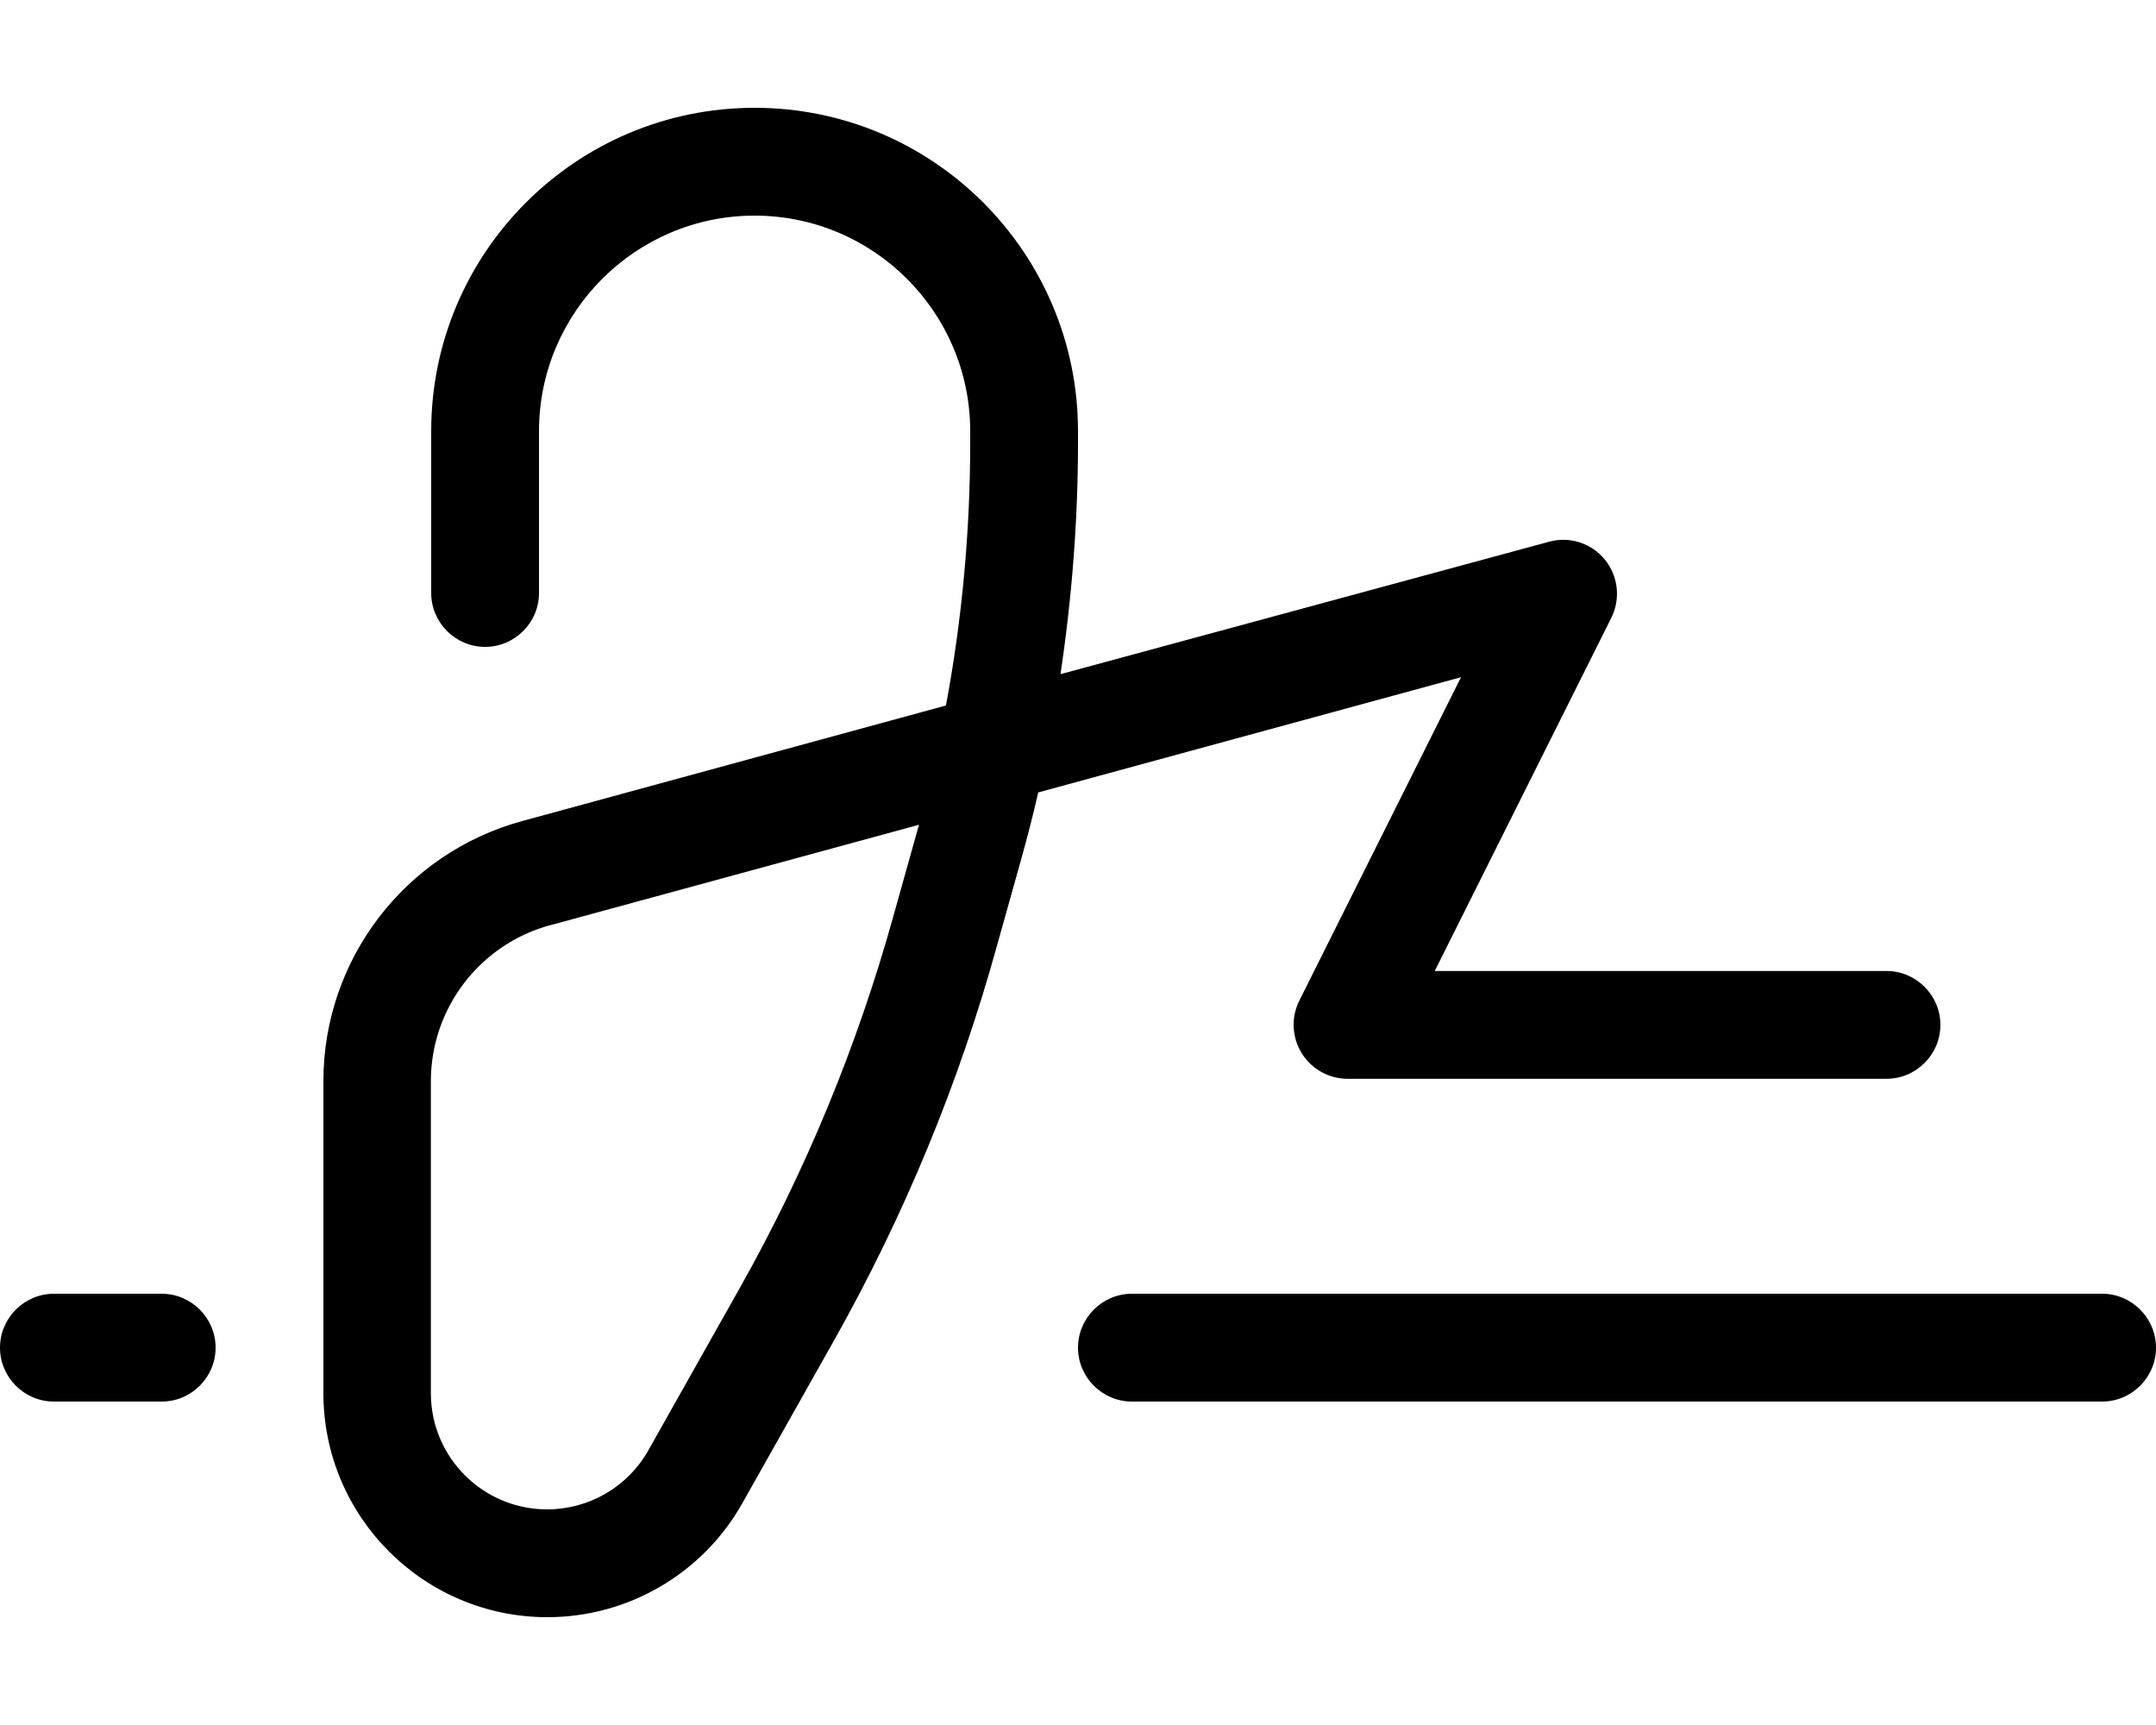
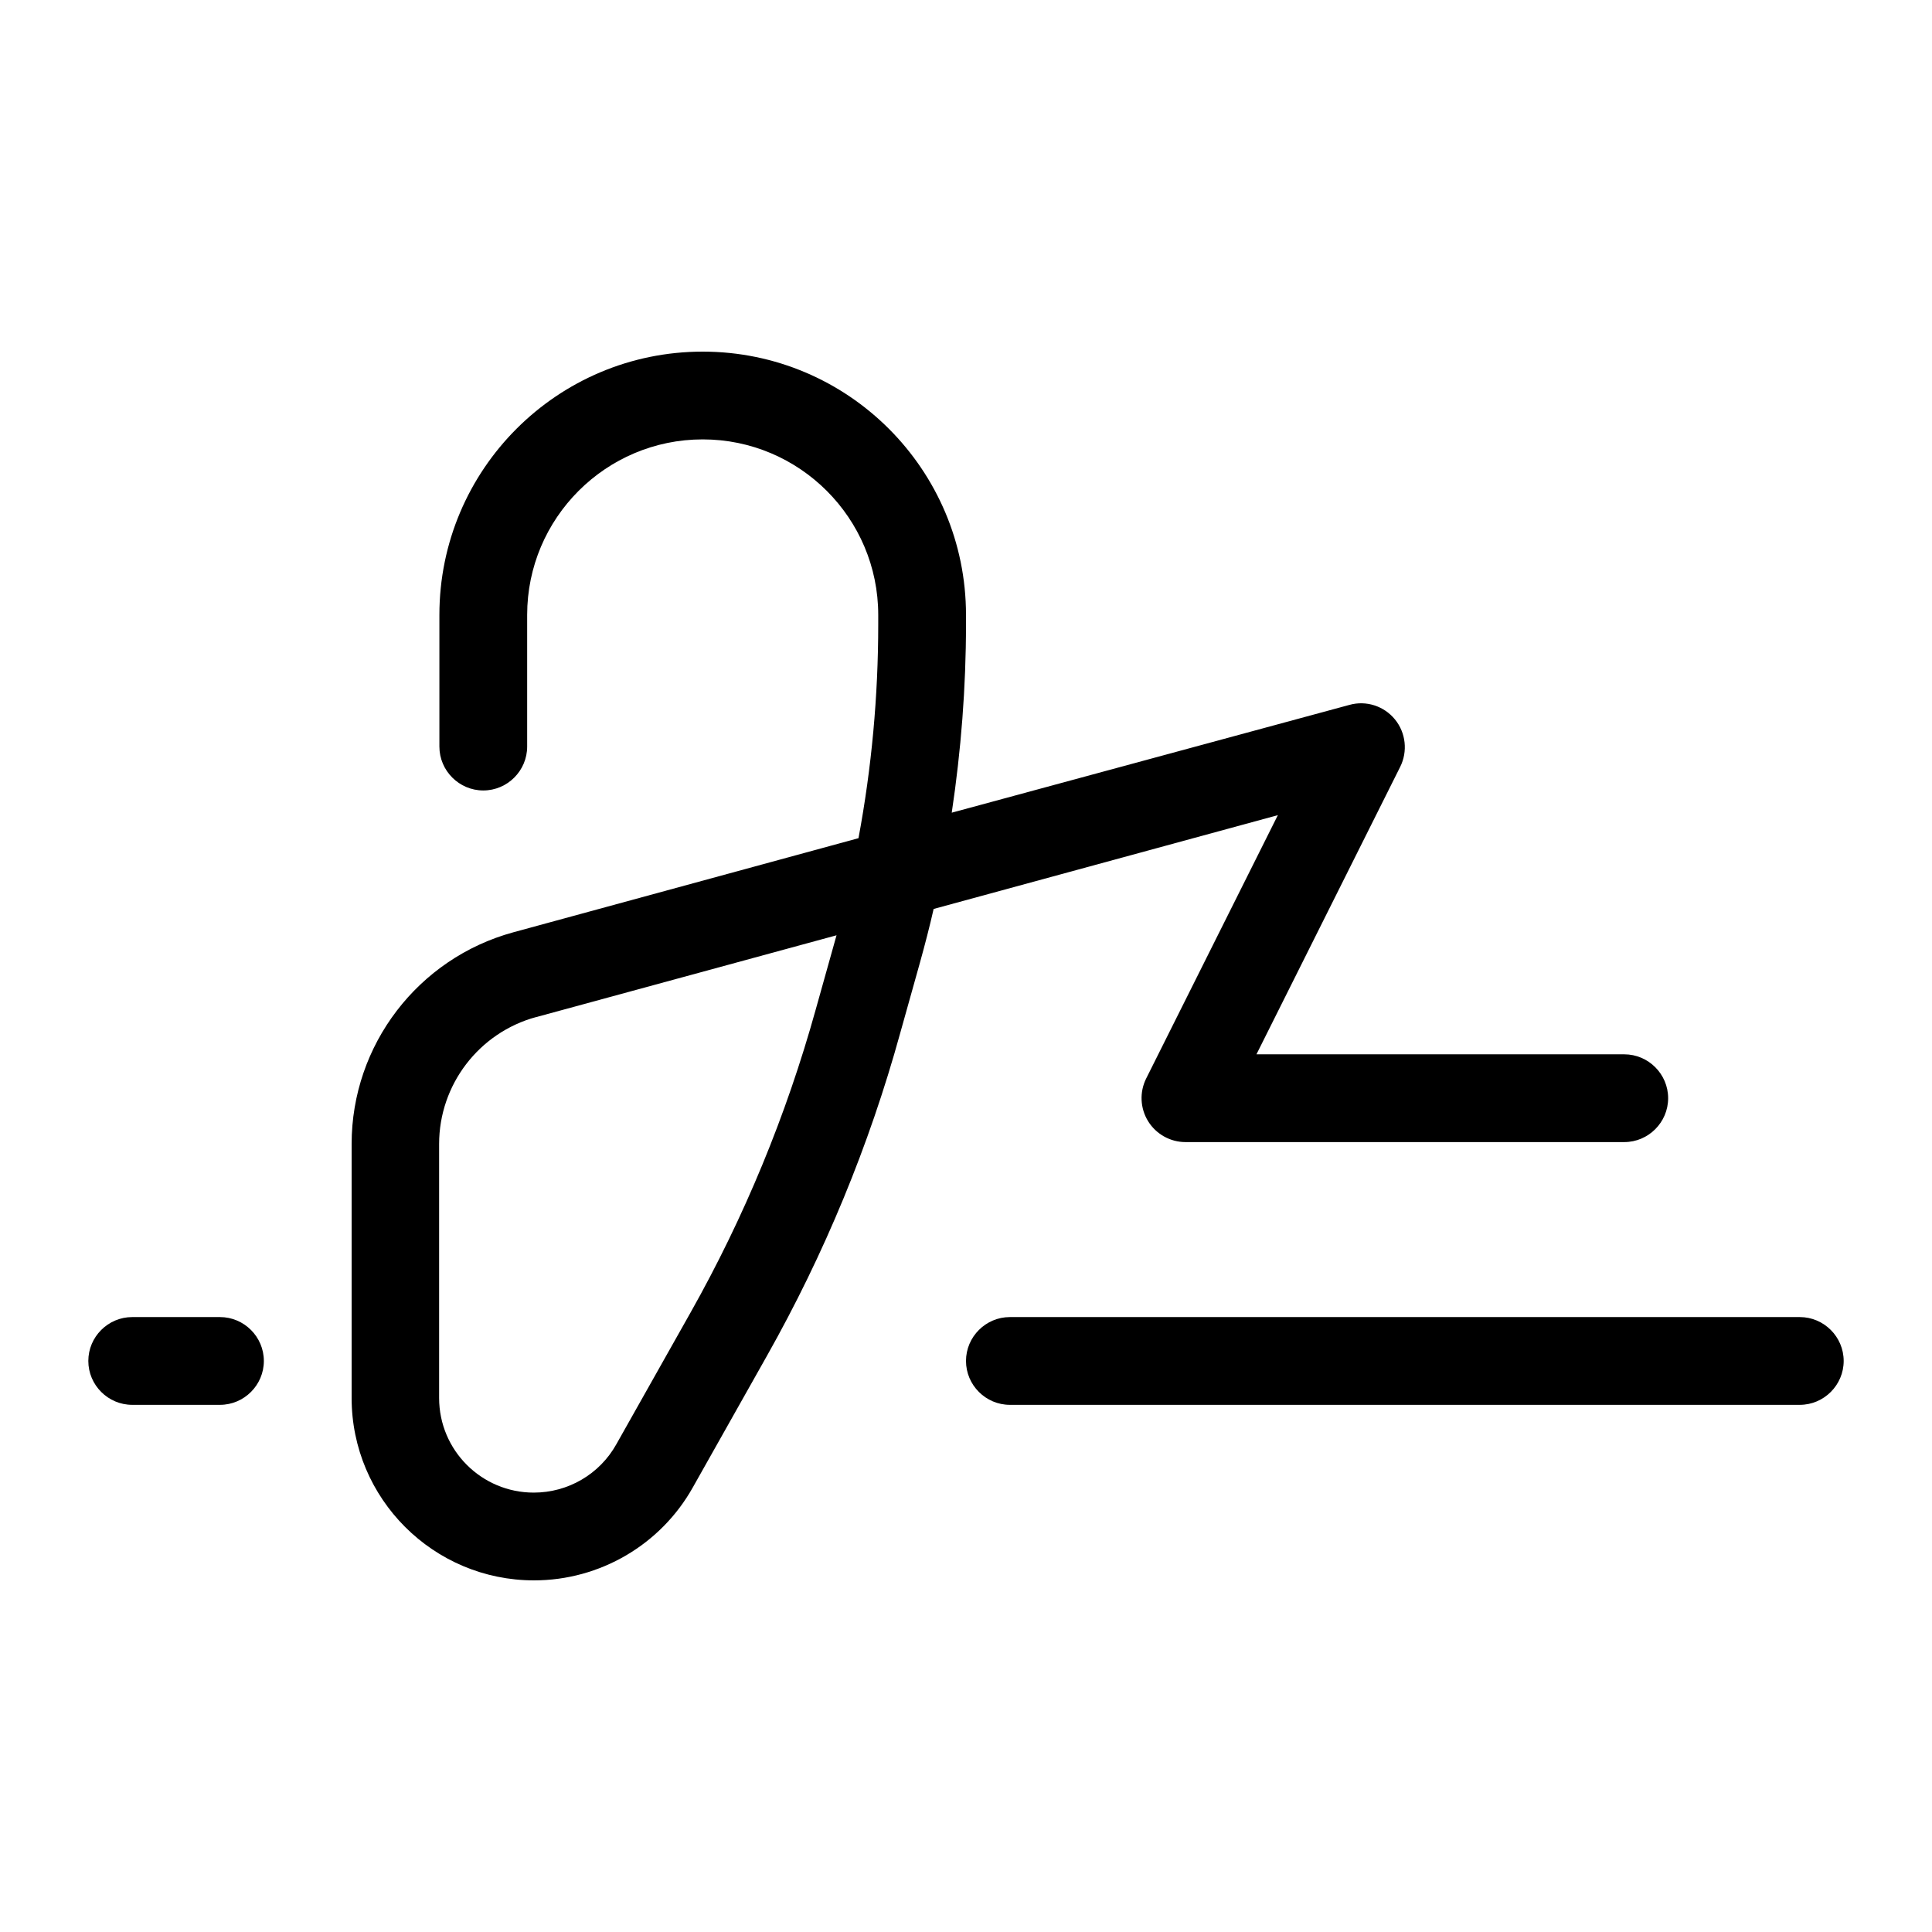
- <svg xmlns="http://www.w3.org/2000/svg" viewBox="0 0 640 512">
-   <path d="M160 128c0-35.3 28.7-64 64-64s64 28.7 64 64v3.4c0 26.2-2.4 52.3-7.2 78L155 243.7c-34.8 9.5-59 41.1-59 77.2v92.6c0 36.7 29.8 66.5 66.5 66.5c24 0 46.2-13 57.9-33.9L247.5 398c20.9-37.1 37.2-76.5 48.5-117.5l7.2-25.7c1.8-6.5 3.5-13 5-19.6l125.5-34.2-48 96c-2.5 5-2.2 10.9 .7 15.6s8.1 7.6 13.6 7.6H560c8.8 0 16-7.2 16-16s-7.2-16-16-16H425.9l52.4-104.8c2.8-5.6 2.1-12.4-1.9-17.3s-10.5-7-16.6-5.3L314.8 200.1c3.4-22.7 5.2-45.7 5.2-68.7V128c0-53-43-96-96-96s-96 43-96 96v48c0 8.8 7.2 16 16 16s16-7.2 16-16V128zm3.4 146.6l109.4-29.8-.4 1.4-7.2 25.7c-10.7 38.5-26 75.6-45.6 110.4l-27.1 48.1c-6.1 10.9-17.6 17.6-30.1 17.6c-19 0-34.5-15.4-34.5-34.5V320.9c0-21.6 14.5-40.6 35.4-46.3zM16 384c-8.8 0-16 7.2-16 16s7.2 16 16 16H48c8.8 0 16-7.2 16-16s-7.2-16-16-16H16zm320 0c-8.8 0-16 7.2-16 16s7.2 16 16 16H624c8.8 0 16-7.2 16-16s-7.2-16-16-16H336z" />
+ <svg xmlns="http://www.w3.org/2000/svg" height="500" viewBox="0 0 500 500" width="500">
+   <path d="m0 0h500v500h-500z" fill="none" />
+   <path d="m136.429 159.143c0-25.057 20.371-45.429 45.428-45.429s45.429 20.372 45.429 45.429v2.413c0 18.598-1.704 37.124-5.111 55.366l-89.296 24.347c-24.701 6.743-41.879 29.174-41.879 54.798v65.73c0 26.05 21.153 47.203 47.203 47.203 17.036 0 32.794-9.228 41.099-24.063l19.236-34.142c14.835-26.335 26.405-54.302 34.426-83.404l5.111-18.243c1.278-4.614 2.484-9.227 3.549-13.912l89.083-24.276-34.072 68.143c-1.774 3.549-1.561 7.737.497 11.073 2.059 3.336 5.75 5.395 9.654 5.395h113.571c6.247 0 11.357-5.111 11.357-11.358 0-6.246-5.11-11.357-11.357-11.357h-95.187l37.195-74.389c1.987-3.975 1.49-8.802-1.349-12.28s-7.453-4.969-11.783-3.762l-102.924 27.896c2.413-16.113 3.691-32.439 3.691-48.765v-2.413c0-37.621-30.522-68.143-68.143-68.143-37.62 0-68.143 30.522-68.143 68.143v34.071c0 6.247 5.111 11.357 11.357 11.357 6.247 0 11.358-5.11 11.358-11.357zm2.413 104.06 77.654-21.153-.283.994-5.111 18.242c-7.595 27.328-18.456 53.663-32.368 78.364l-19.236 34.143c-4.33 7.737-12.493 12.493-21.366 12.493-13.486 0-24.489-10.932-24.489-24.489v-65.73c0-15.332 10.293-28.818 25.128-32.864zm-104.628 77.654c-6.246 0-11.357 5.111-11.357 11.357 0 6.247 5.111 11.357 11.357 11.357h22.715c6.246 0 11.357-5.11 11.357-11.357 0-6.246-5.111-11.357-11.357-11.357zm227.143 0c-6.246 0-11.357 5.111-11.357 11.357 0 6.247 5.111 11.357 11.357 11.357h204.429c6.246 0 11.357-5.11 11.357-11.357 0-6.246-5.111-11.357-11.357-11.357z" />
</svg>
